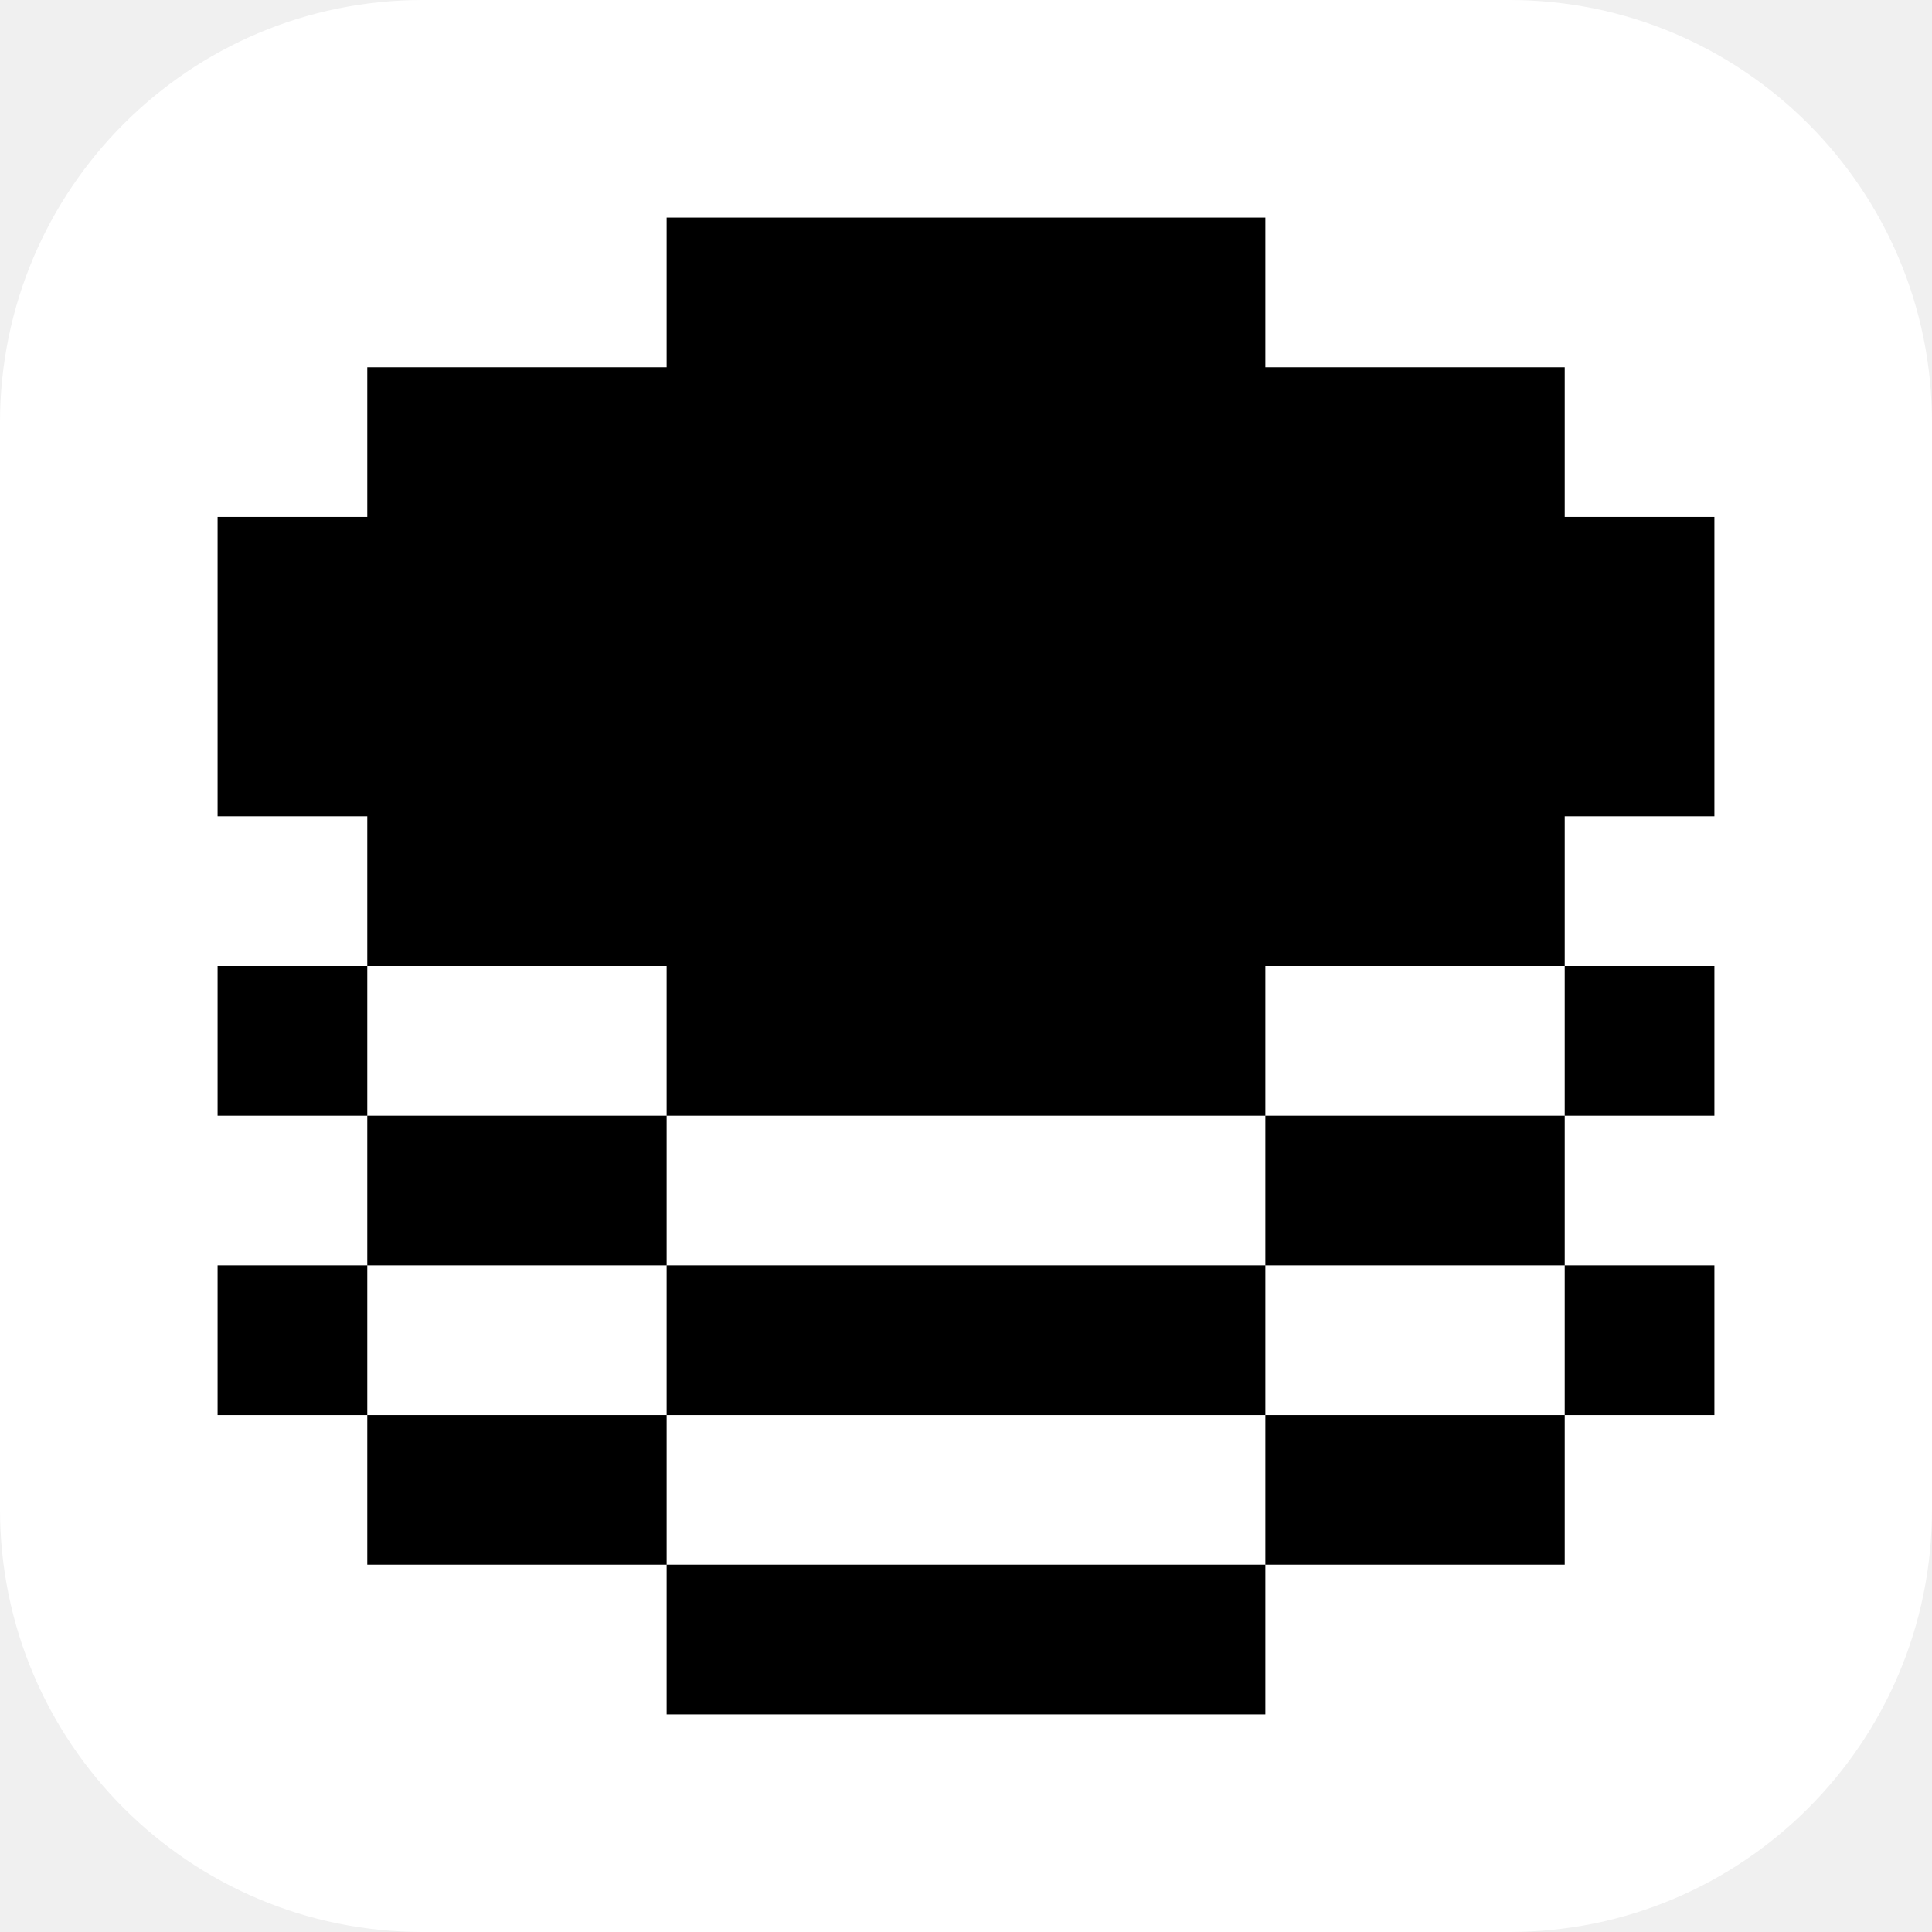
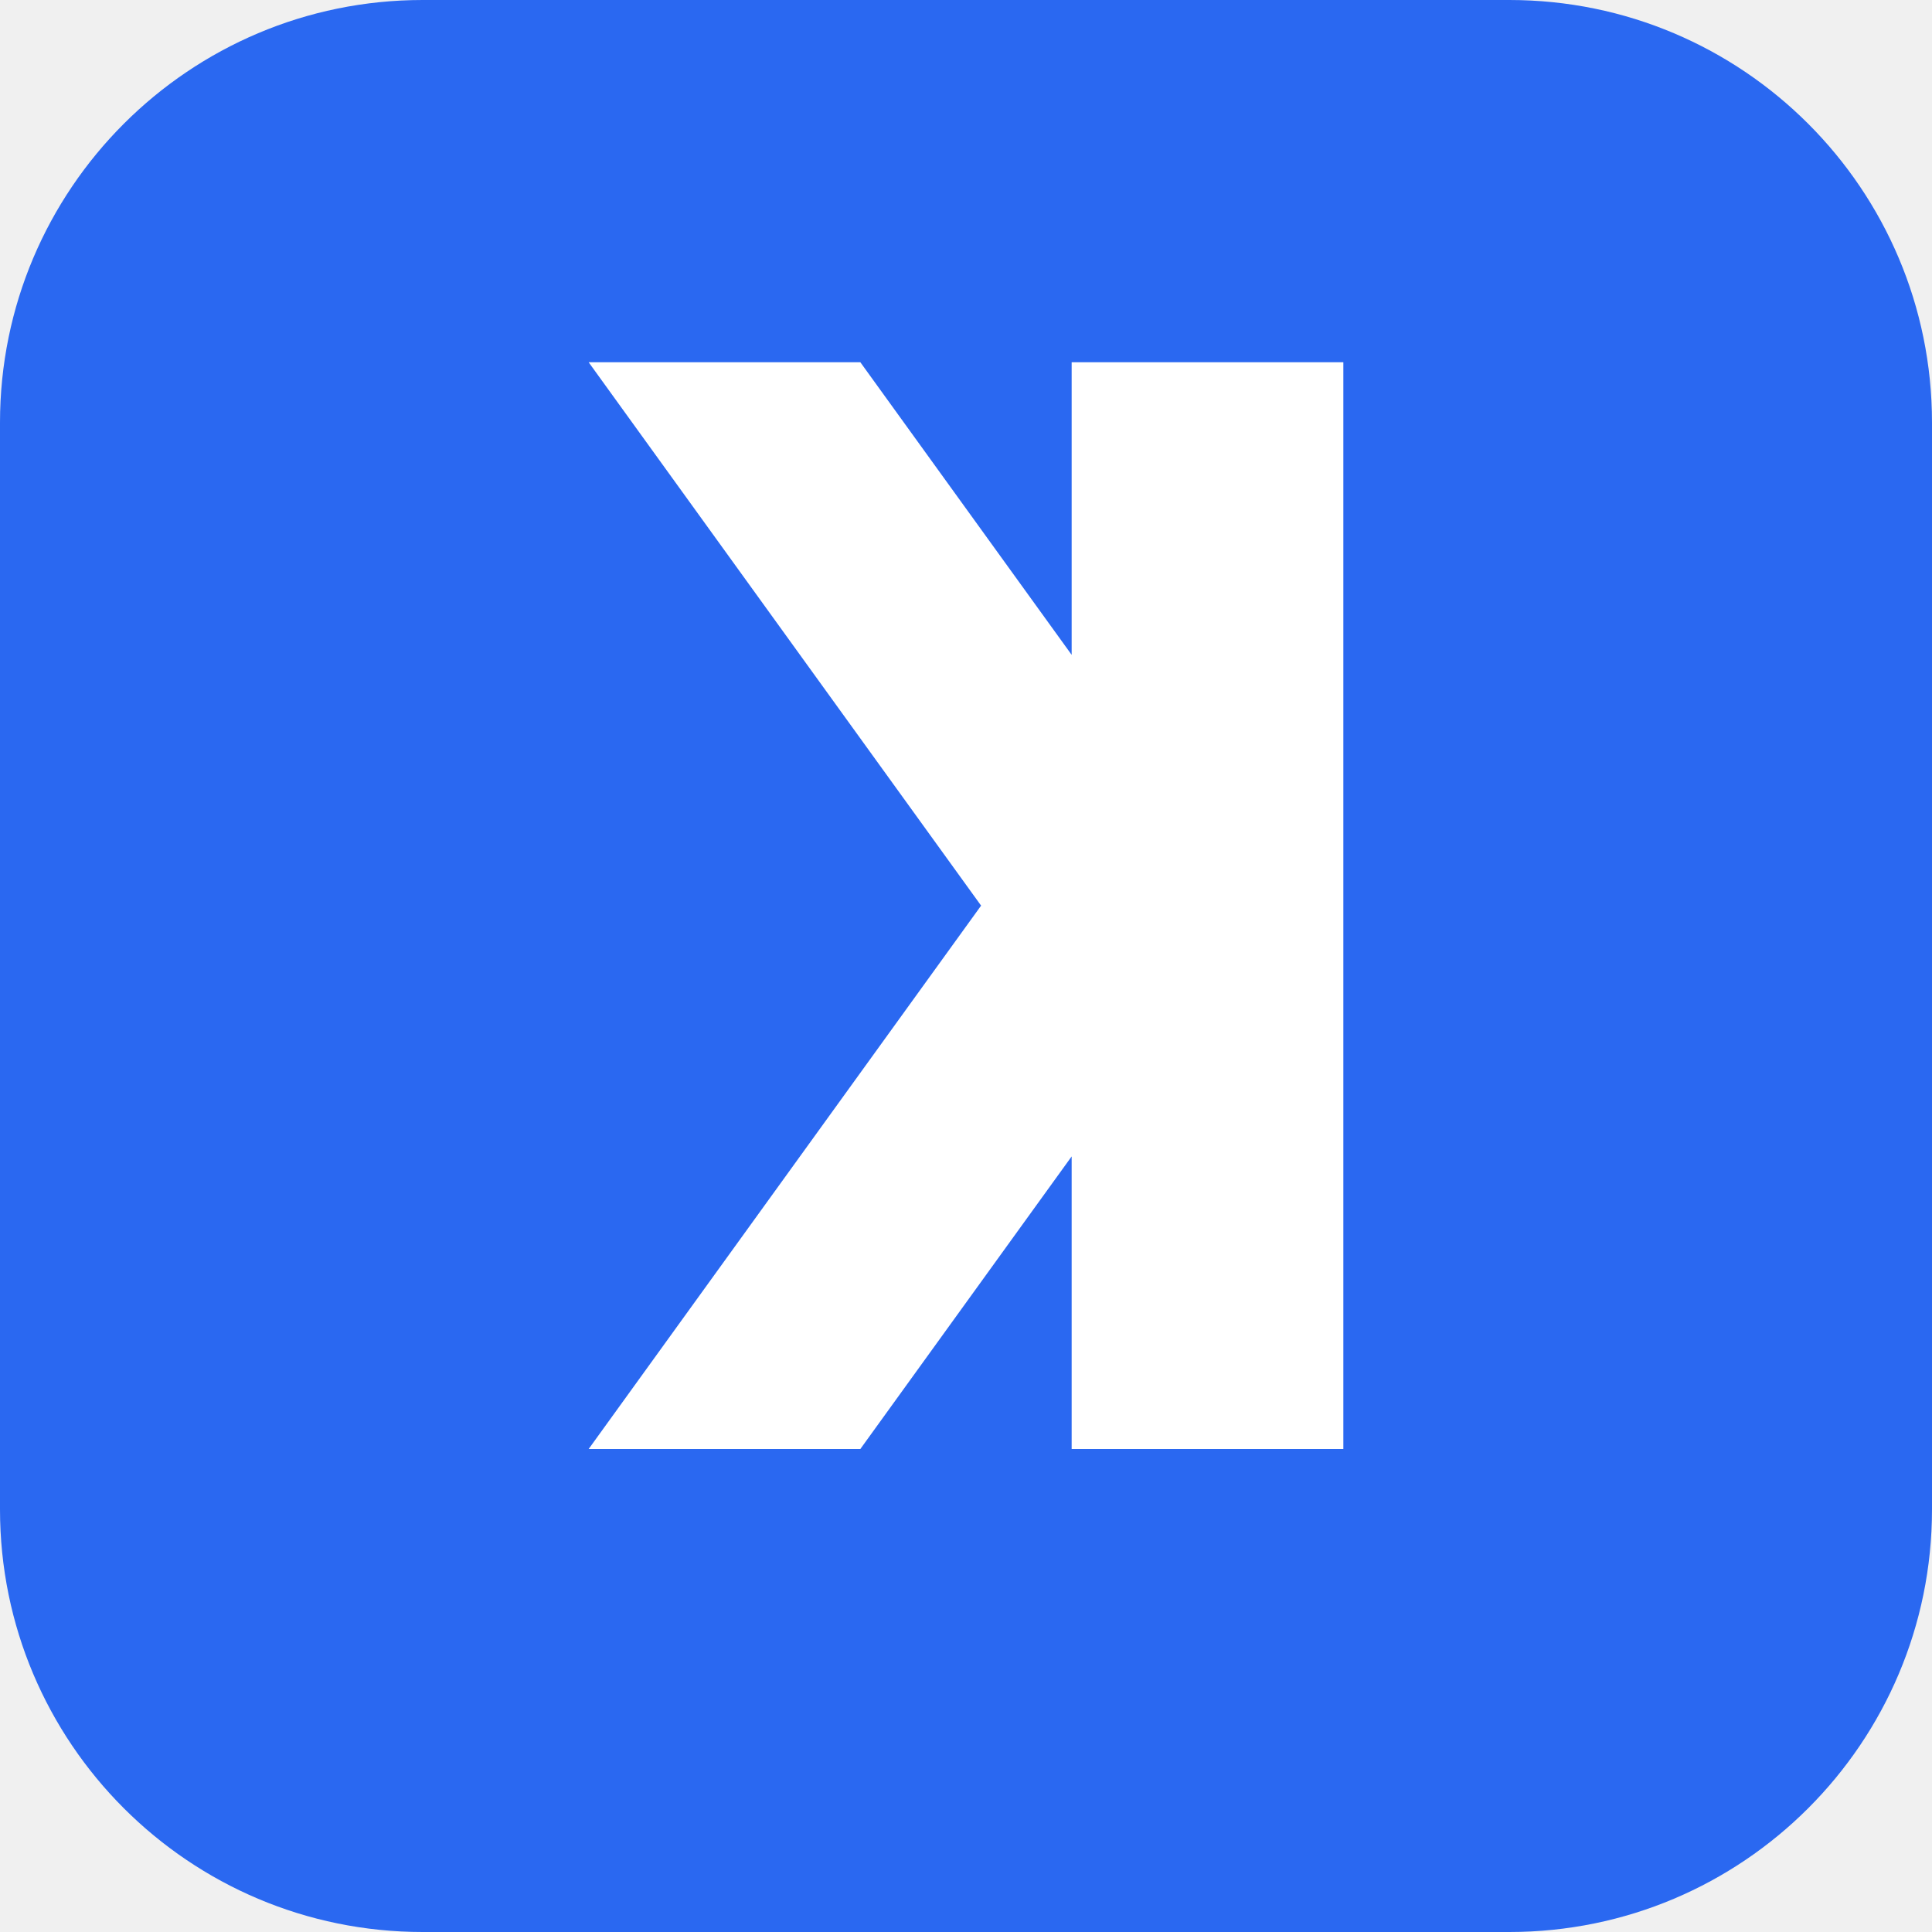
<svg xmlns="http://www.w3.org/2000/svg" width="256" height="256" viewBox="0 0 256 256" fill="none">
-   <rect width="256" height="256" rx="56" fill="white" />
-   <path d="M167.667 207.333V227.167H88.333V207.333H167.667ZM88.333 207.333H48.667V187.5H88.333V207.333ZM207.333 207.333H167.667V187.5H207.333V207.333ZM48.667 187.5H28.833V167.667H48.667V187.5ZM167.667 187.5H88.333V167.667H167.667V187.5ZM227.167 187.5H207.333V167.667H227.167V187.5ZM88.333 167.667H48.667V147.833H88.333V167.667ZM207.333 167.667H167.667V147.833H207.333V167.667ZM48.667 147.833H28.833V128H48.667V147.833ZM167.667 48.667H207.333V68.5H227.167V108.167H207.333V128H167.667V147.833H88.333V128H48.667V108.167H28.833V68.5H48.667V48.667H88.333V28.833H167.667V48.667ZM227.167 147.833H207.333V128H227.167V147.833Z" fill="black" />
+   <rect width="256" height="256" rx="56" fill="#2A68F1" />
+   <path fill="#fff" d="M78 48h36l52 72-52 72H78l52-72L78 48zm64 0h36v144h-36V48z" />
</svg>
